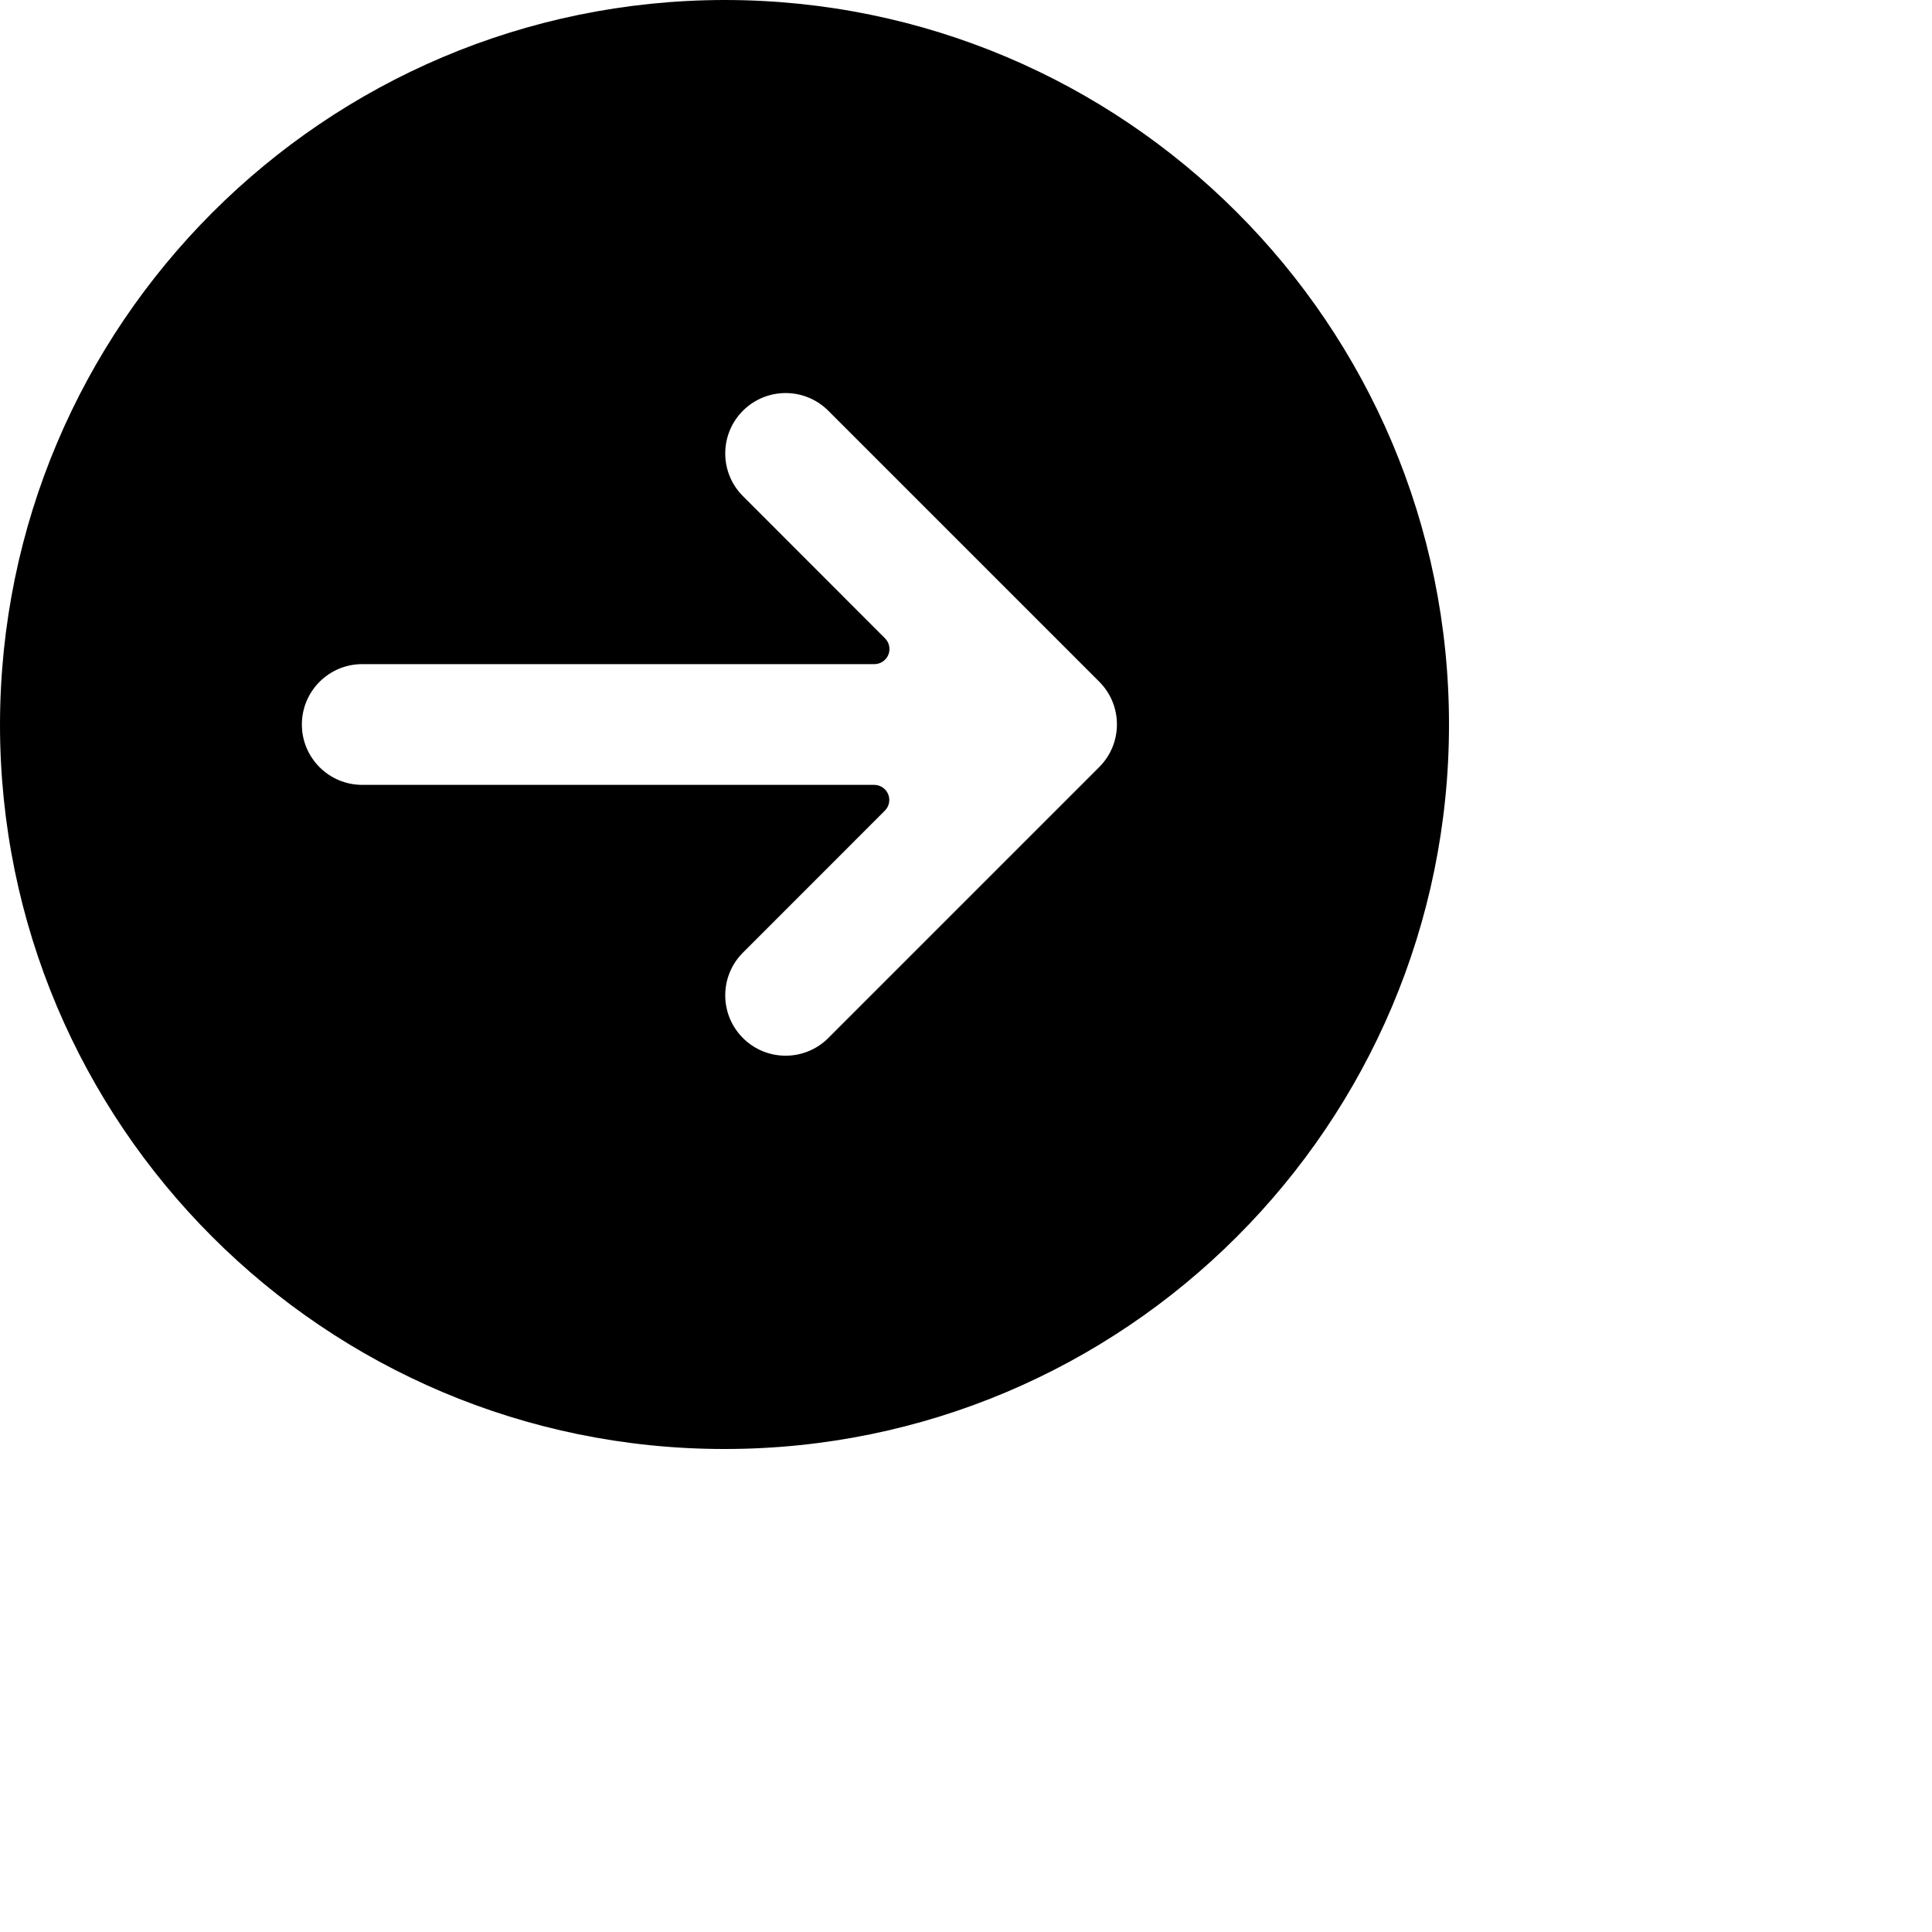
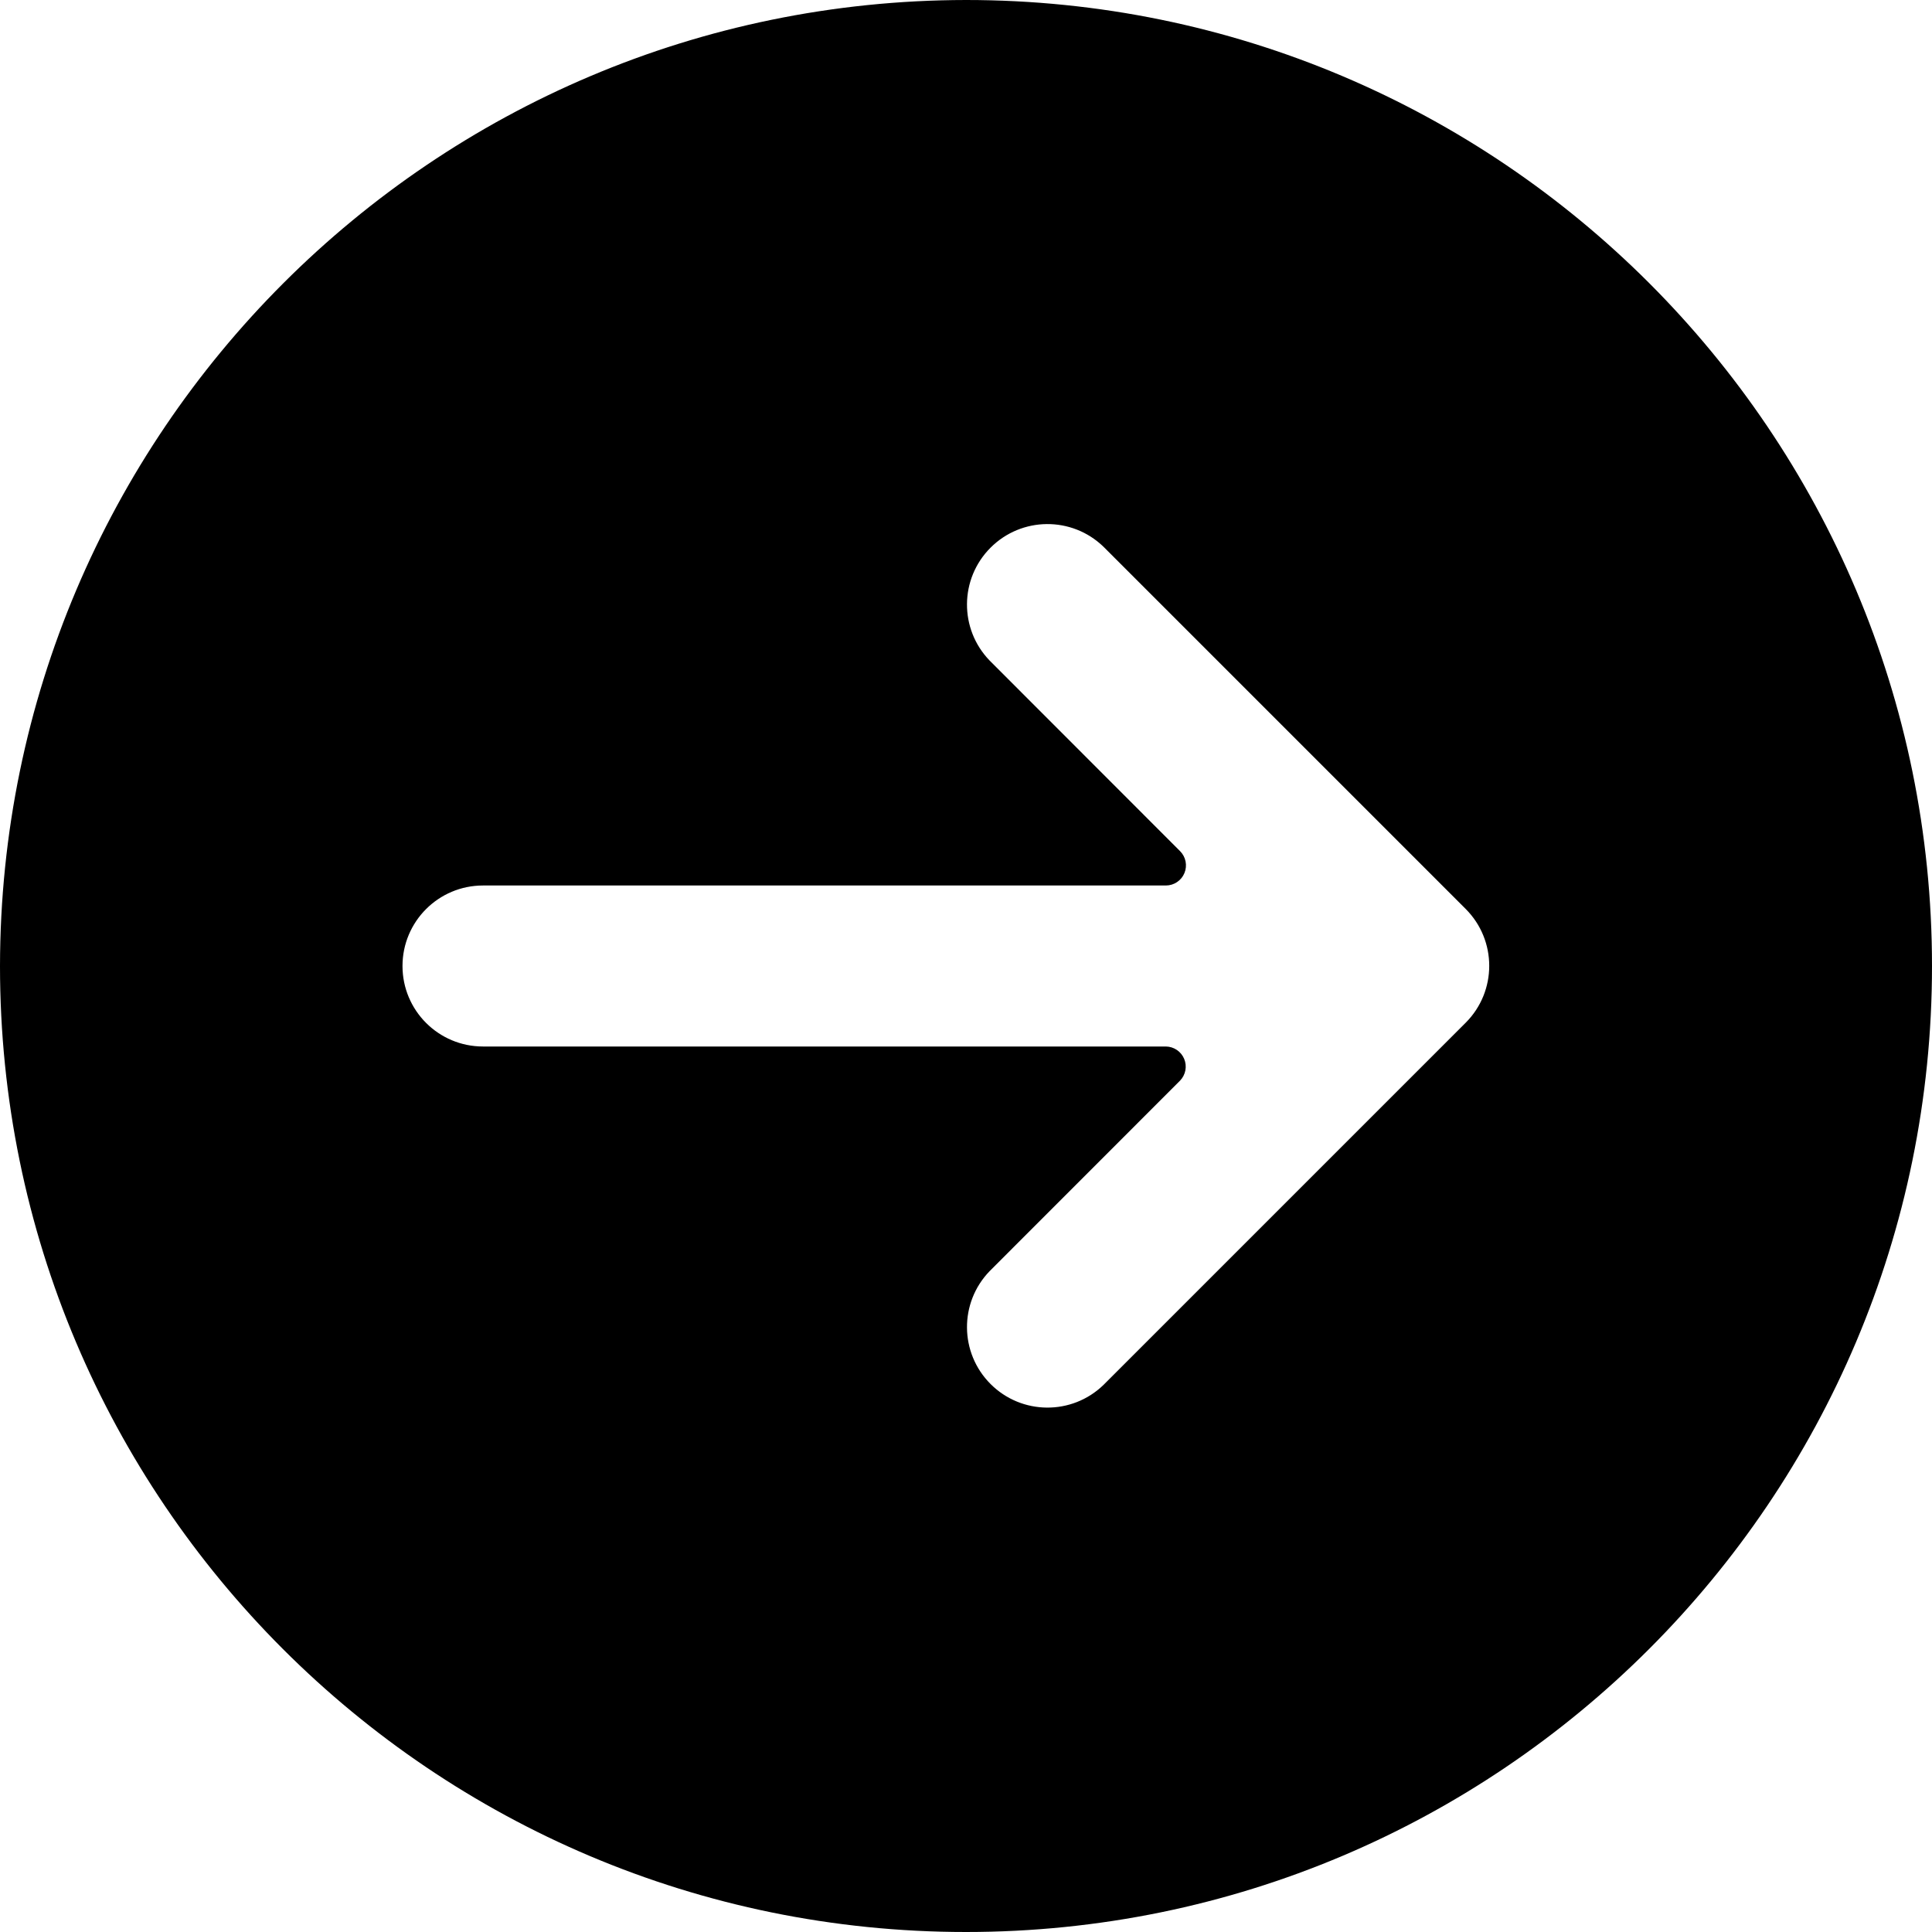
- <svg xmlns="http://www.w3.org/2000/svg" width="32" height="32" viewBox="0 0 32 32">
+ <svg xmlns="http://www.w3.org/2000/svg" width="24" height="24" viewBox="0 0 24 24">
  <path d="M0 12c0 6.627 5.373 12 12 12s12-5.373 12-12S18.627 0 12 0C5.376.008.008 5.376 0 12zm13.707-5.209l4.5 4.5a1 1 0 010 1.414l-4.5 4.5a1 1 0 01-1.414-1.414l2.366-2.367a.25.25 0 00-.177-.424H6a1 1 0 010-2h8.482a.25.25 0 00.177-.427l-2.366-2.368a1 1 0 011.414-1.414z" />
</svg>
